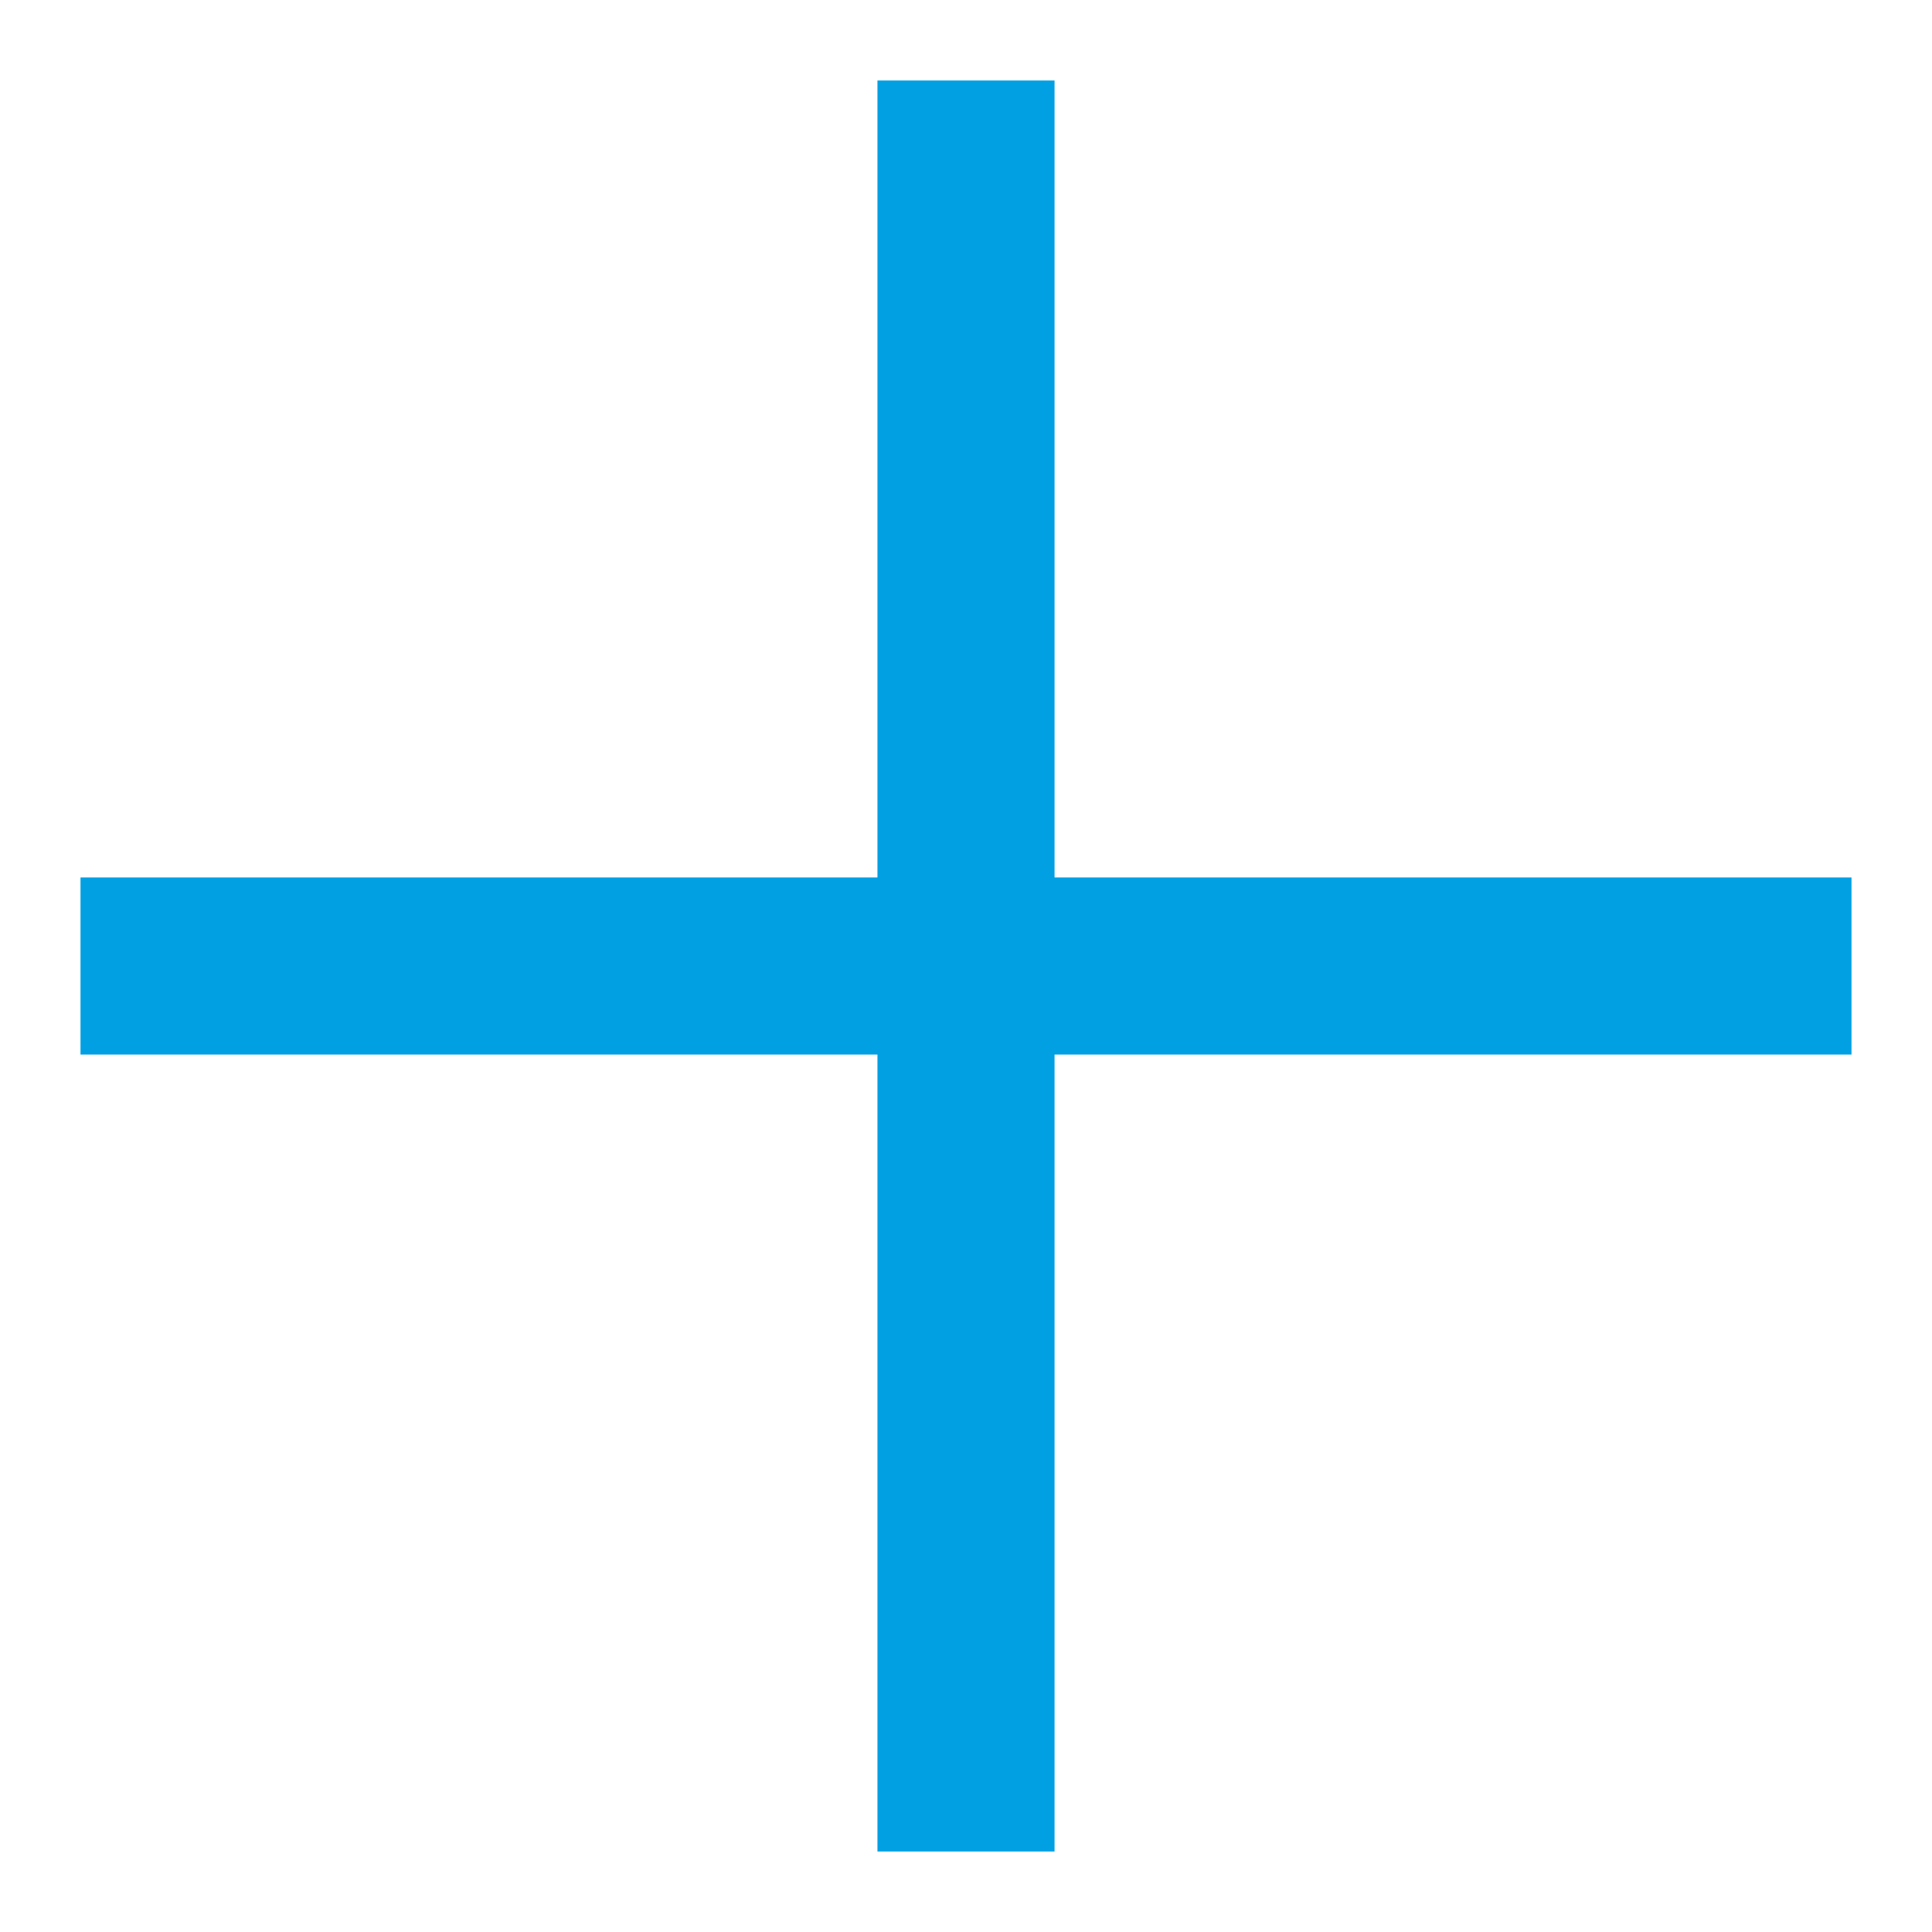
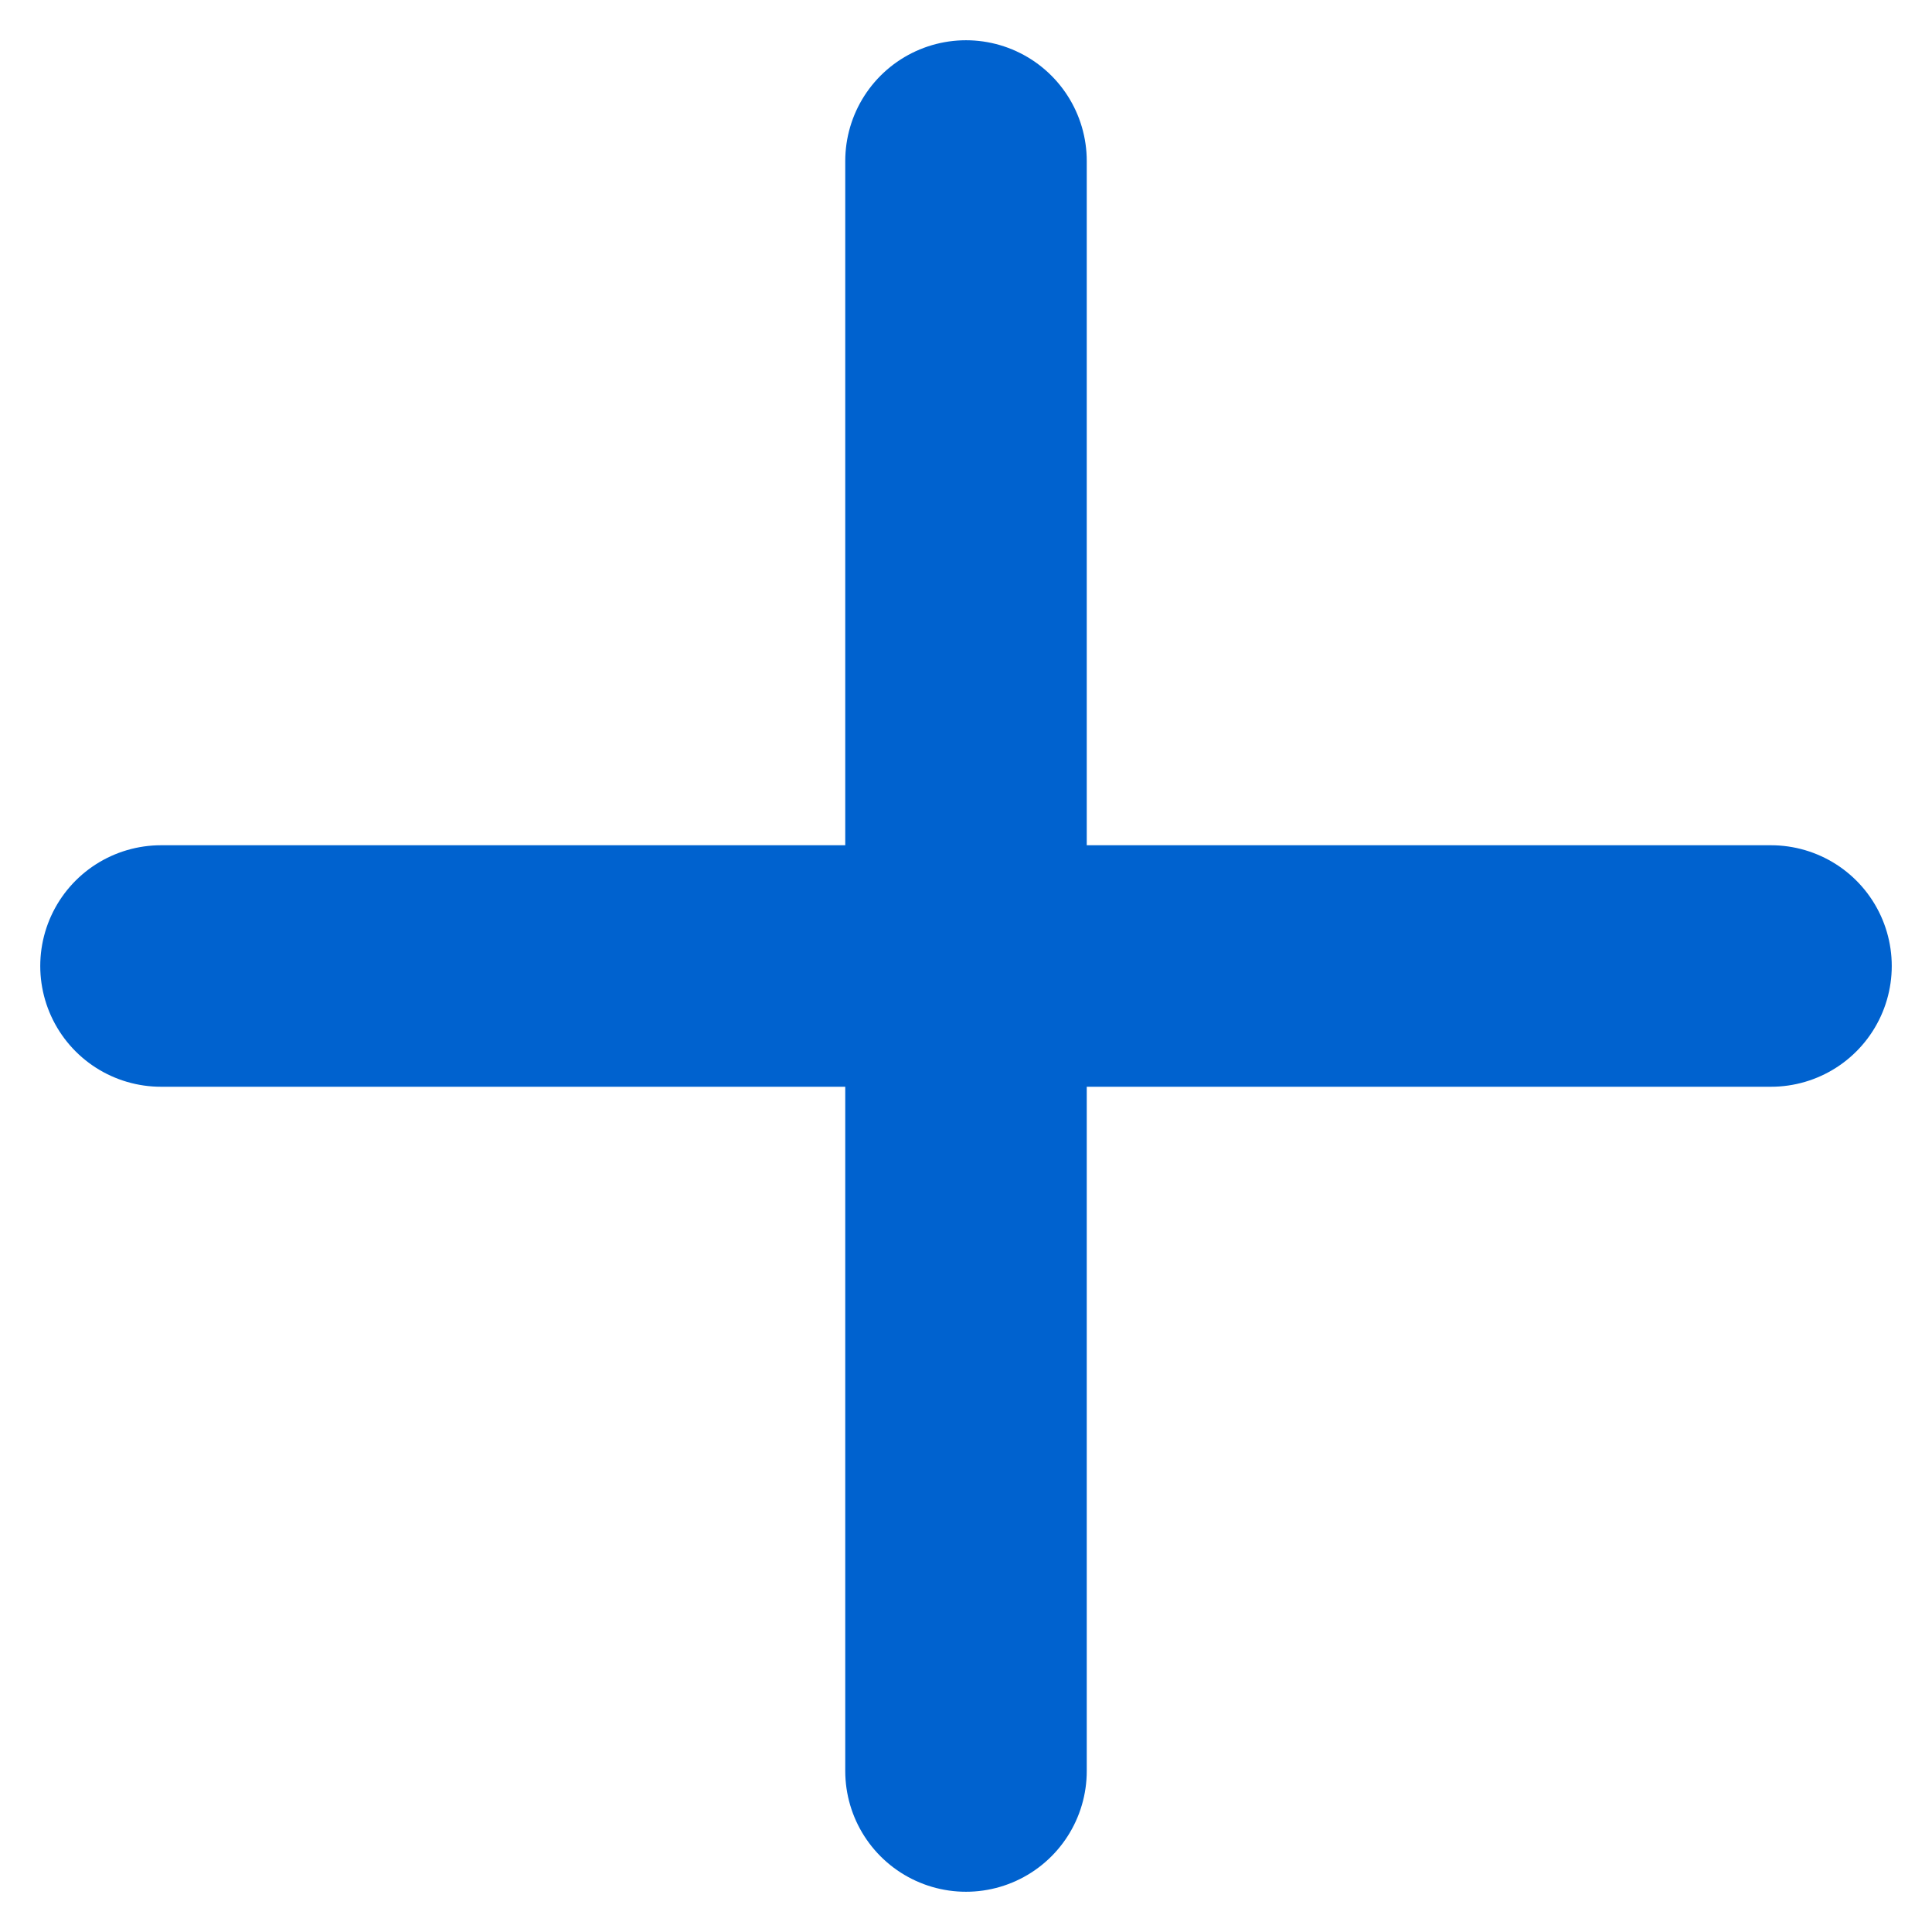
- <svg xmlns="http://www.w3.org/2000/svg" id="Layer_1" data-name="Layer 1" viewBox="0 0 24 24">
+ <svg xmlns="http://www.w3.org/2000/svg" width="24" height="24" viewBox="0 0 24 24">
  <defs>
-     <style>.cls-1{fill:#00a0e3;}</style>
+     <clipPath id="clip-pluse-blue">
+       <rect width="24" height="24" />
+     </clipPath>
  </defs>
-   <rect class="cls-1" x="1" y="10.9" width="22" height="2.2" />
-   <rect class="cls-1" x="1" y="10.9" width="22" height="2.2" transform="translate(24 0) rotate(90)" />
+   <g id="pluse-blue" clip-path="url(#clip-pluse-blue)">
+     <g id="White-plus" transform="translate(2.274 2.274)">
+       <path id="Path_823" data-name="Path 823" d="M0,0H19.452V19.452H0Z" fill="none" />
+       <g id="plus">
+         <line id="Line_86" data-name="Line 86" y2="20" transform="translate(9.726 -0.274)" fill="none" stroke="#0062cf" stroke-linecap="round" stroke-linejoin="round" stroke-width="3" />
+         <line id="Line_87" data-name="Line 87" x2="20" transform="translate(-0.274 9.726)" fill="none" stroke="#0062cf" stroke-linecap="round" stroke-linejoin="round" stroke-width="3" />
+       </g>
+     </g>
+   </g>
</svg>
